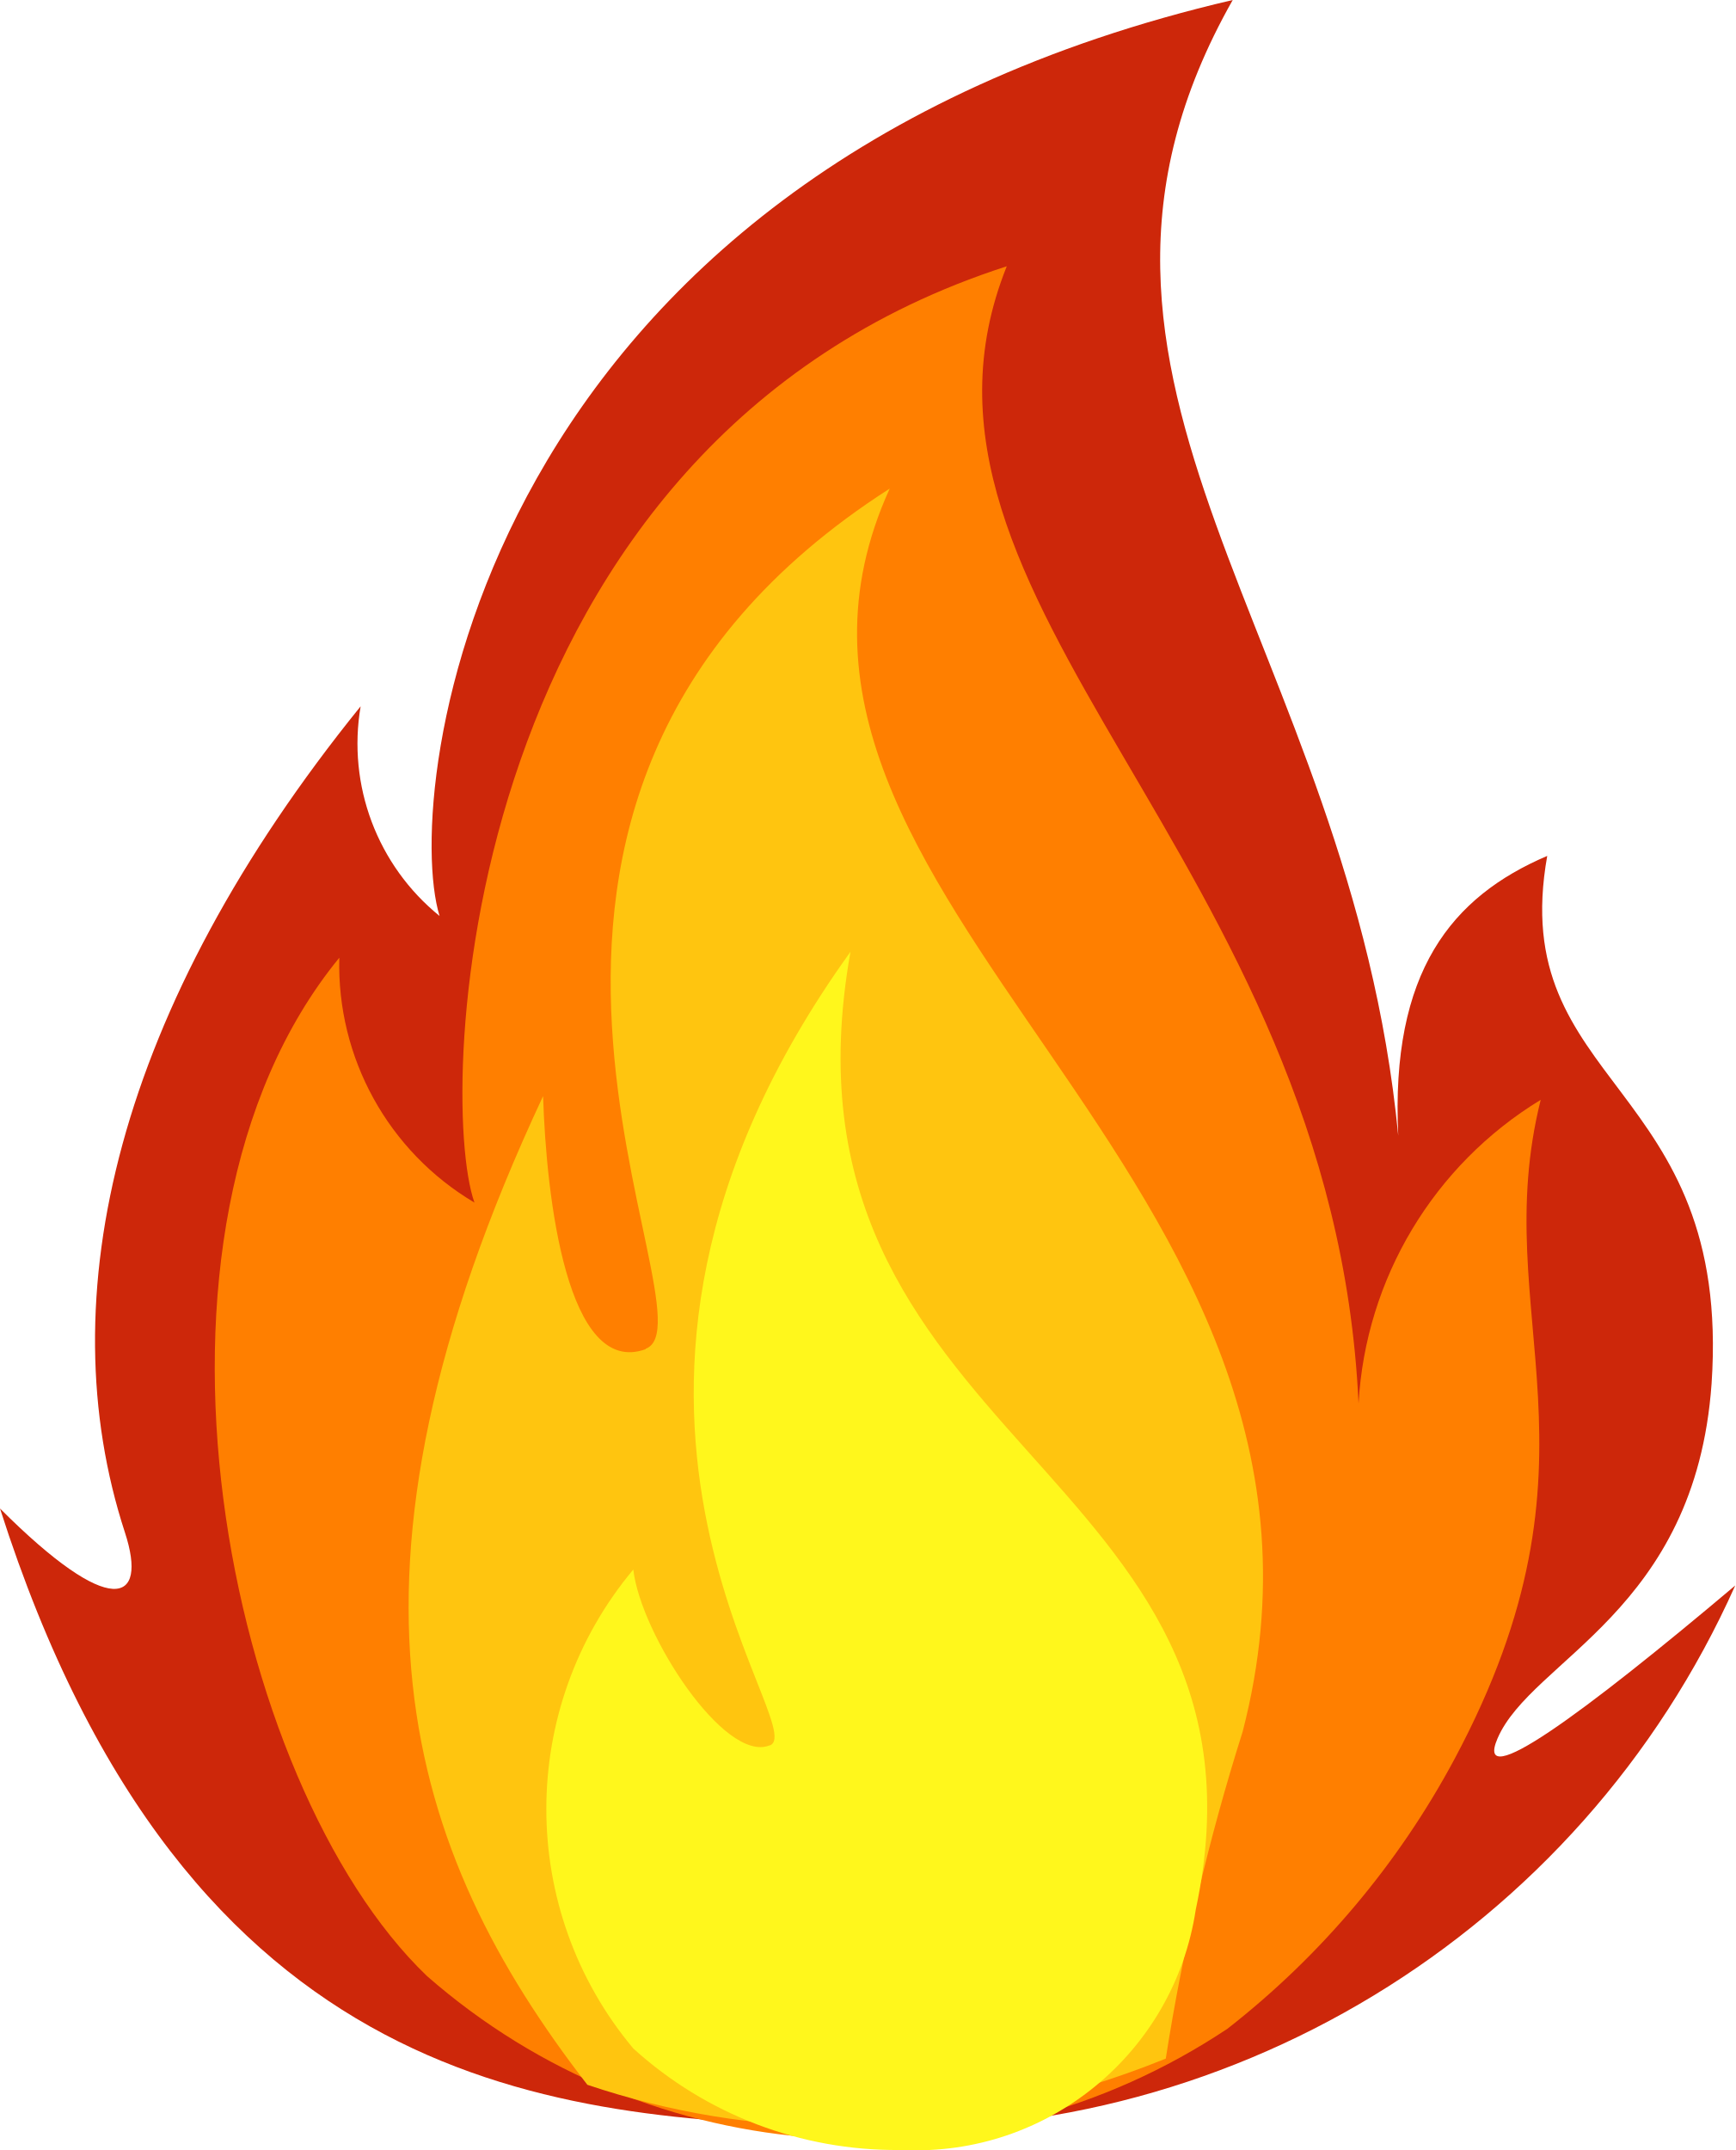
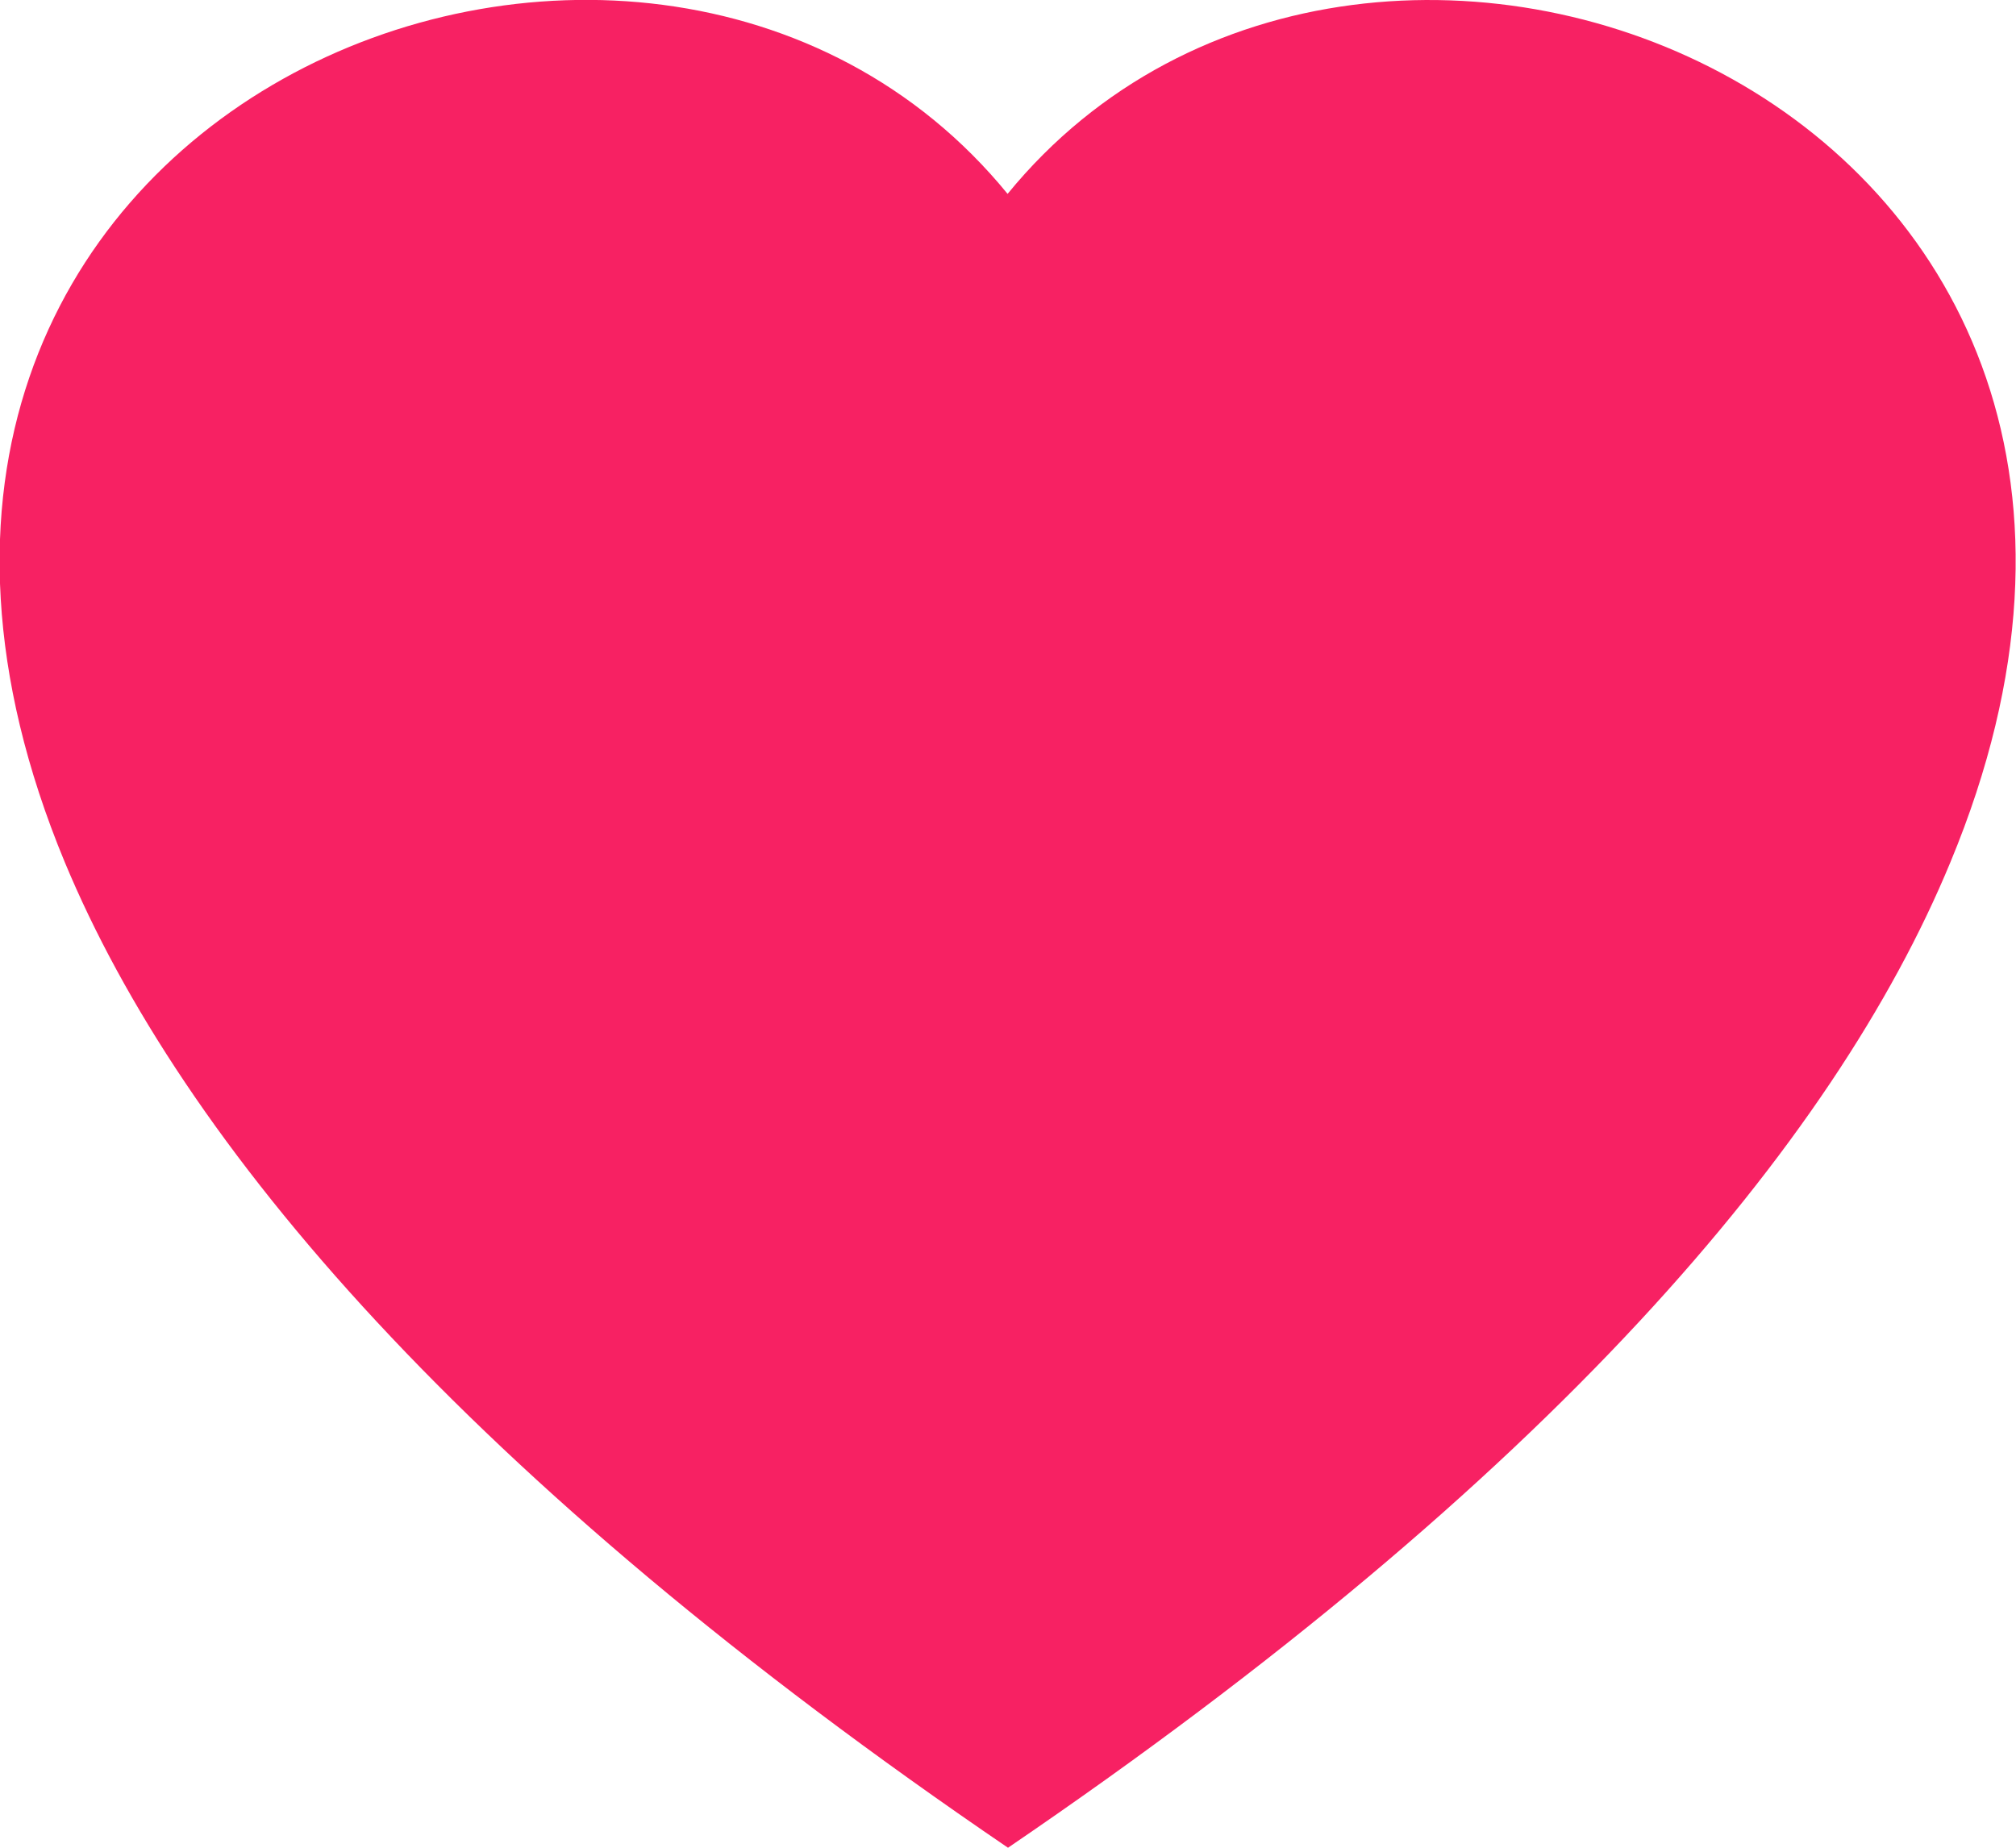
- <svg xmlns="http://www.w3.org/2000/svg" width="17.832" height="22.09" viewBox="0 0 17.832 22.09">
+ <svg xmlns="http://www.w3.org/2000/svg" width="24.89" height="22.816" viewBox="0 0 24.89 22.816">
  <defs>
-     <style>.a{fill:none;}.b{clip-path:url(#a);}.c{fill:url(#b);}.d{clip-path:url(#c);}.e{fill:url(#d);}.f{clip-path:url(#e);}.g{fill:url(#f);}.h{clip-path:url(#g);}.i{fill:url(#h);}</style>
-     <clipPath id="a">
-       <path class="a" d="M12.668,0C4.856,1.818,4.129,8.144,4.517,9.411a2.28,2.28,0,0,1-.811-2.154C1.2,10.355.494,13.326,1.284,15.746c.24.736-.148.889-1.284-.247,1.926,6.026,5.717,6.26,8.66,6.354a9.424,9.424,0,0,0,9.172-5.563c-1.581,1.334-2.687,2.141-2.443,1.572.35-.815,2.033-1.3,2.2-3.646C17.8,11.1,15.475,11.174,15.9,8.794c-.981.419-1.612,1.188-1.531,2.875C13.875,6.548,10.437,3.936,12.668,0Z" />
-     </clipPath>
-     <linearGradient id="b" x1="0.094" y1="0.943" x2="0.097" y2="0.943" gradientUnits="objectBoundingBox">
-       <stop offset="0" stop-color="#fff71c" />
-       <stop offset="0.047" stop-color="#fff71c" />
-       <stop offset="0.186" stop-color="#ffc610" />
-       <stop offset="0.319" stop-color="#ff9f07" />
-       <stop offset="0.424" stop-color="#ff8702" />
-       <stop offset="0.489" stop-color="#ff7f00" />
-       <stop offset="0.81" stop-color="#f15a24" />
-       <stop offset="0.978" stop-color="#cd270a" />
-       <stop offset="1" stop-color="#cd270a" />
-     </linearGradient>
-     <clipPath id="c">
-       <path class="a" d="M32.452,46.573a2.835,2.835,0,0,1-1.389-2.516c-2.326,2.84-1.153,8.494.9,10.462a6.782,6.782,0,0,0,8.227.542,8.772,8.772,0,0,0,2.33-2.765c1.667-3.112.333-4.556.889-6.779a3.913,3.913,0,0,0-1.872,3.12c-.259-5.625-5-8.234-3.615-11.684-5.647,1.818-5.859,8.516-5.471,9.618" transform="translate(-29.783 -36.955)" />
-     </clipPath>
-     <linearGradient id="d" x1="0.039" y1="0.906" x2="0.043" y2="0.906" gradientUnits="objectBoundingBox">
-       <stop offset="0" stop-color="#fff71c" />
-       <stop offset="0.115" stop-color="#fff71c" />
-       <stop offset="0.258" stop-color="#ffdf16" />
-       <stop offset="0.557" stop-color="#ffa108" />
-       <stop offset="0.716" stop-color="#ff7f00" />
-       <stop offset="1" stop-color="#ff7f00" />
-     </linearGradient>
-     <clipPath id="e">
-       <path class="a" d="M59.1,76.646c-.806.293-1.021-1.551-1.054-2.6-2.326,4.966-1.4,7.761.455,10.158a8.214,8.214,0,0,0,2.626.431,9.626,9.626,0,0,0,3.318-.7,22.766,22.766,0,0,1,.79-3.359c1.492-5.751-5.551-8.548-3.627-12.772-5.047,3.234-1.728,8.554-2.509,8.838" transform="translate(-56.663 -67.808)" />
-     </clipPath>
-     <linearGradient id="f" x1="-0.115" y1="0.962" x2="-0.11" y2="0.962" gradientUnits="objectBoundingBox">
-       <stop offset="0" stop-color="#fff71c" />
-       <stop offset="0.138" stop-color="#fff71c" />
-       <stop offset="0.452" stop-color="#ffe116" />
-       <stop offset="0.807" stop-color="#ffc50f" />
-       <stop offset="1" stop-color="#ffc50f" />
-     </linearGradient>
-     <clipPath id="g">
-       <path class="a" d="M78.131,140.136c-.463.185-1.324-1.143-1.4-1.807a3.834,3.834,0,0,0,0,4.921,4.021,4.021,0,0,0,2.735,1.043H79.5a2.908,2.908,0,0,0,3.011-2.469c.974-4.564-4.452-4.778-3.548-9.842-3.339,4.636-.379,7.976-.828,8.154" transform="translate(-75.842 -131.982)" />
-     </clipPath>
-     <linearGradient id="h" x1="-0.375" y1="0.948" x2="-0.368" y2="0.948" gradientUnits="objectBoundingBox">
-       <stop offset="0" stop-color="#fff" />
-       <stop offset="0.145" stop-color="#fff" />
-       <stop offset="0.224" stop-color="#fffefb" />
-       <stop offset="0.297" stop-color="#fffef0" />
-       <stop offset="0.369" stop-color="#fffddd" />
-       <stop offset="0.438" stop-color="#fffcc2" />
-       <stop offset="0.507" stop-color="#fffba0" />
-       <stop offset="0.575" stop-color="#fffa77" />
-       <stop offset="0.641" stop-color="#fff846" />
-       <stop offset="0.691" stop-color="#fff71c" />
-       <stop offset="1" stop-color="#fff71c" />
-     </linearGradient>
+     <style>.a{fill:#f72163;}</style>
  </defs>
-   <g class="b">
-     <path class="c" d="M0,0,23.3.619V25.739l-19.713.118Z" transform="translate(-5.852 0.599) rotate(-11.891)" />
-   </g>
-   <g transform="translate(2.207 2.738)">
-     <g class="d">
-       <rect class="e" width="19.265" height="22.873" transform="matrix(0.979, -0.206, 0.206, 0.979, -5.103, 0.854)" />
-     </g>
-   </g>
-   <g transform="translate(4.198 5.024)">
-     <g class="f">
-       <rect class="g" width="14.239" height="18.736" transform="matrix(0.979, -0.206, 0.206, 0.979, -4.338, 0.714)" />
-     </g>
-   </g>
-   <g transform="translate(5.619 9.779)">
-     <g class="h">
-       <rect class="i" width="10.501" height="13.724" transform="matrix(0.979, -0.206, 0.206, 0.979, -2.982, 0.523)" />
-     </g>
-   </g>
+   <path class="a" d="M12.445,22.816C5.753,18.26,2.244,14.116.8,10.647c-3.856-9.3,7.157-13.741,11.64-8.253,4.483-5.487,15.5-1.042,11.64,8.253C22.646,14.116,19.137,18.26,12.445,22.816Z" />
</svg>
